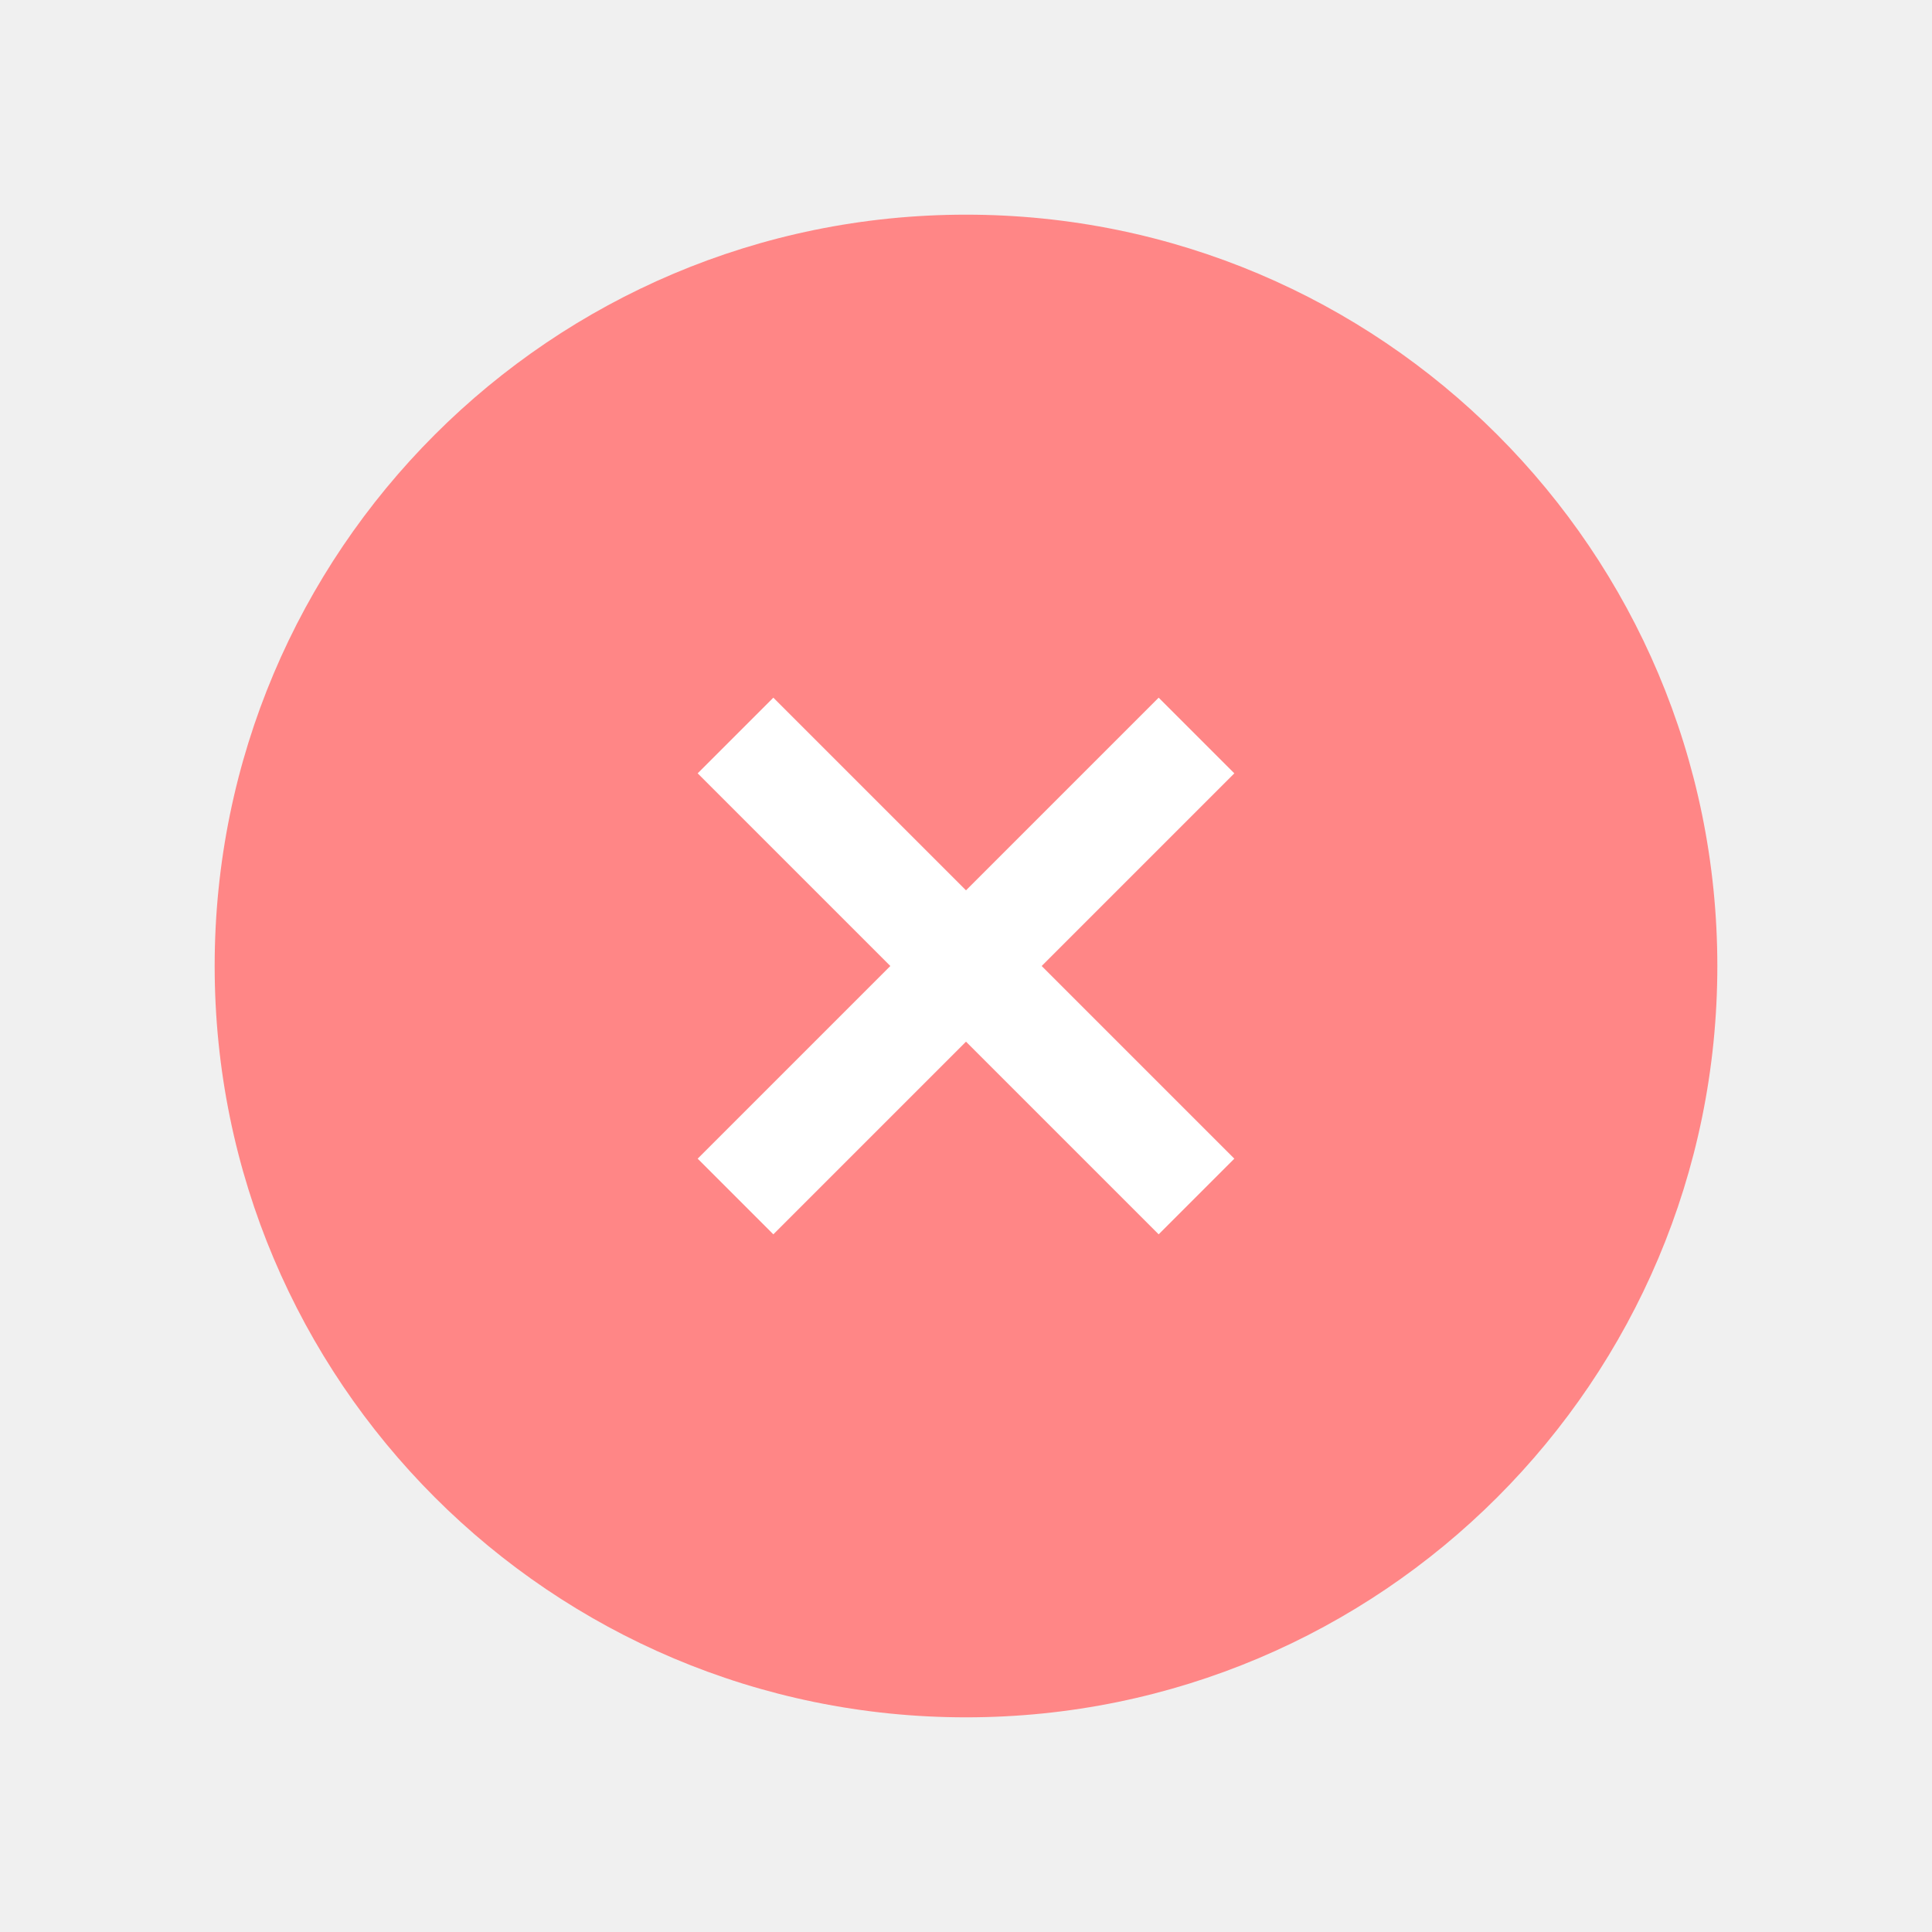
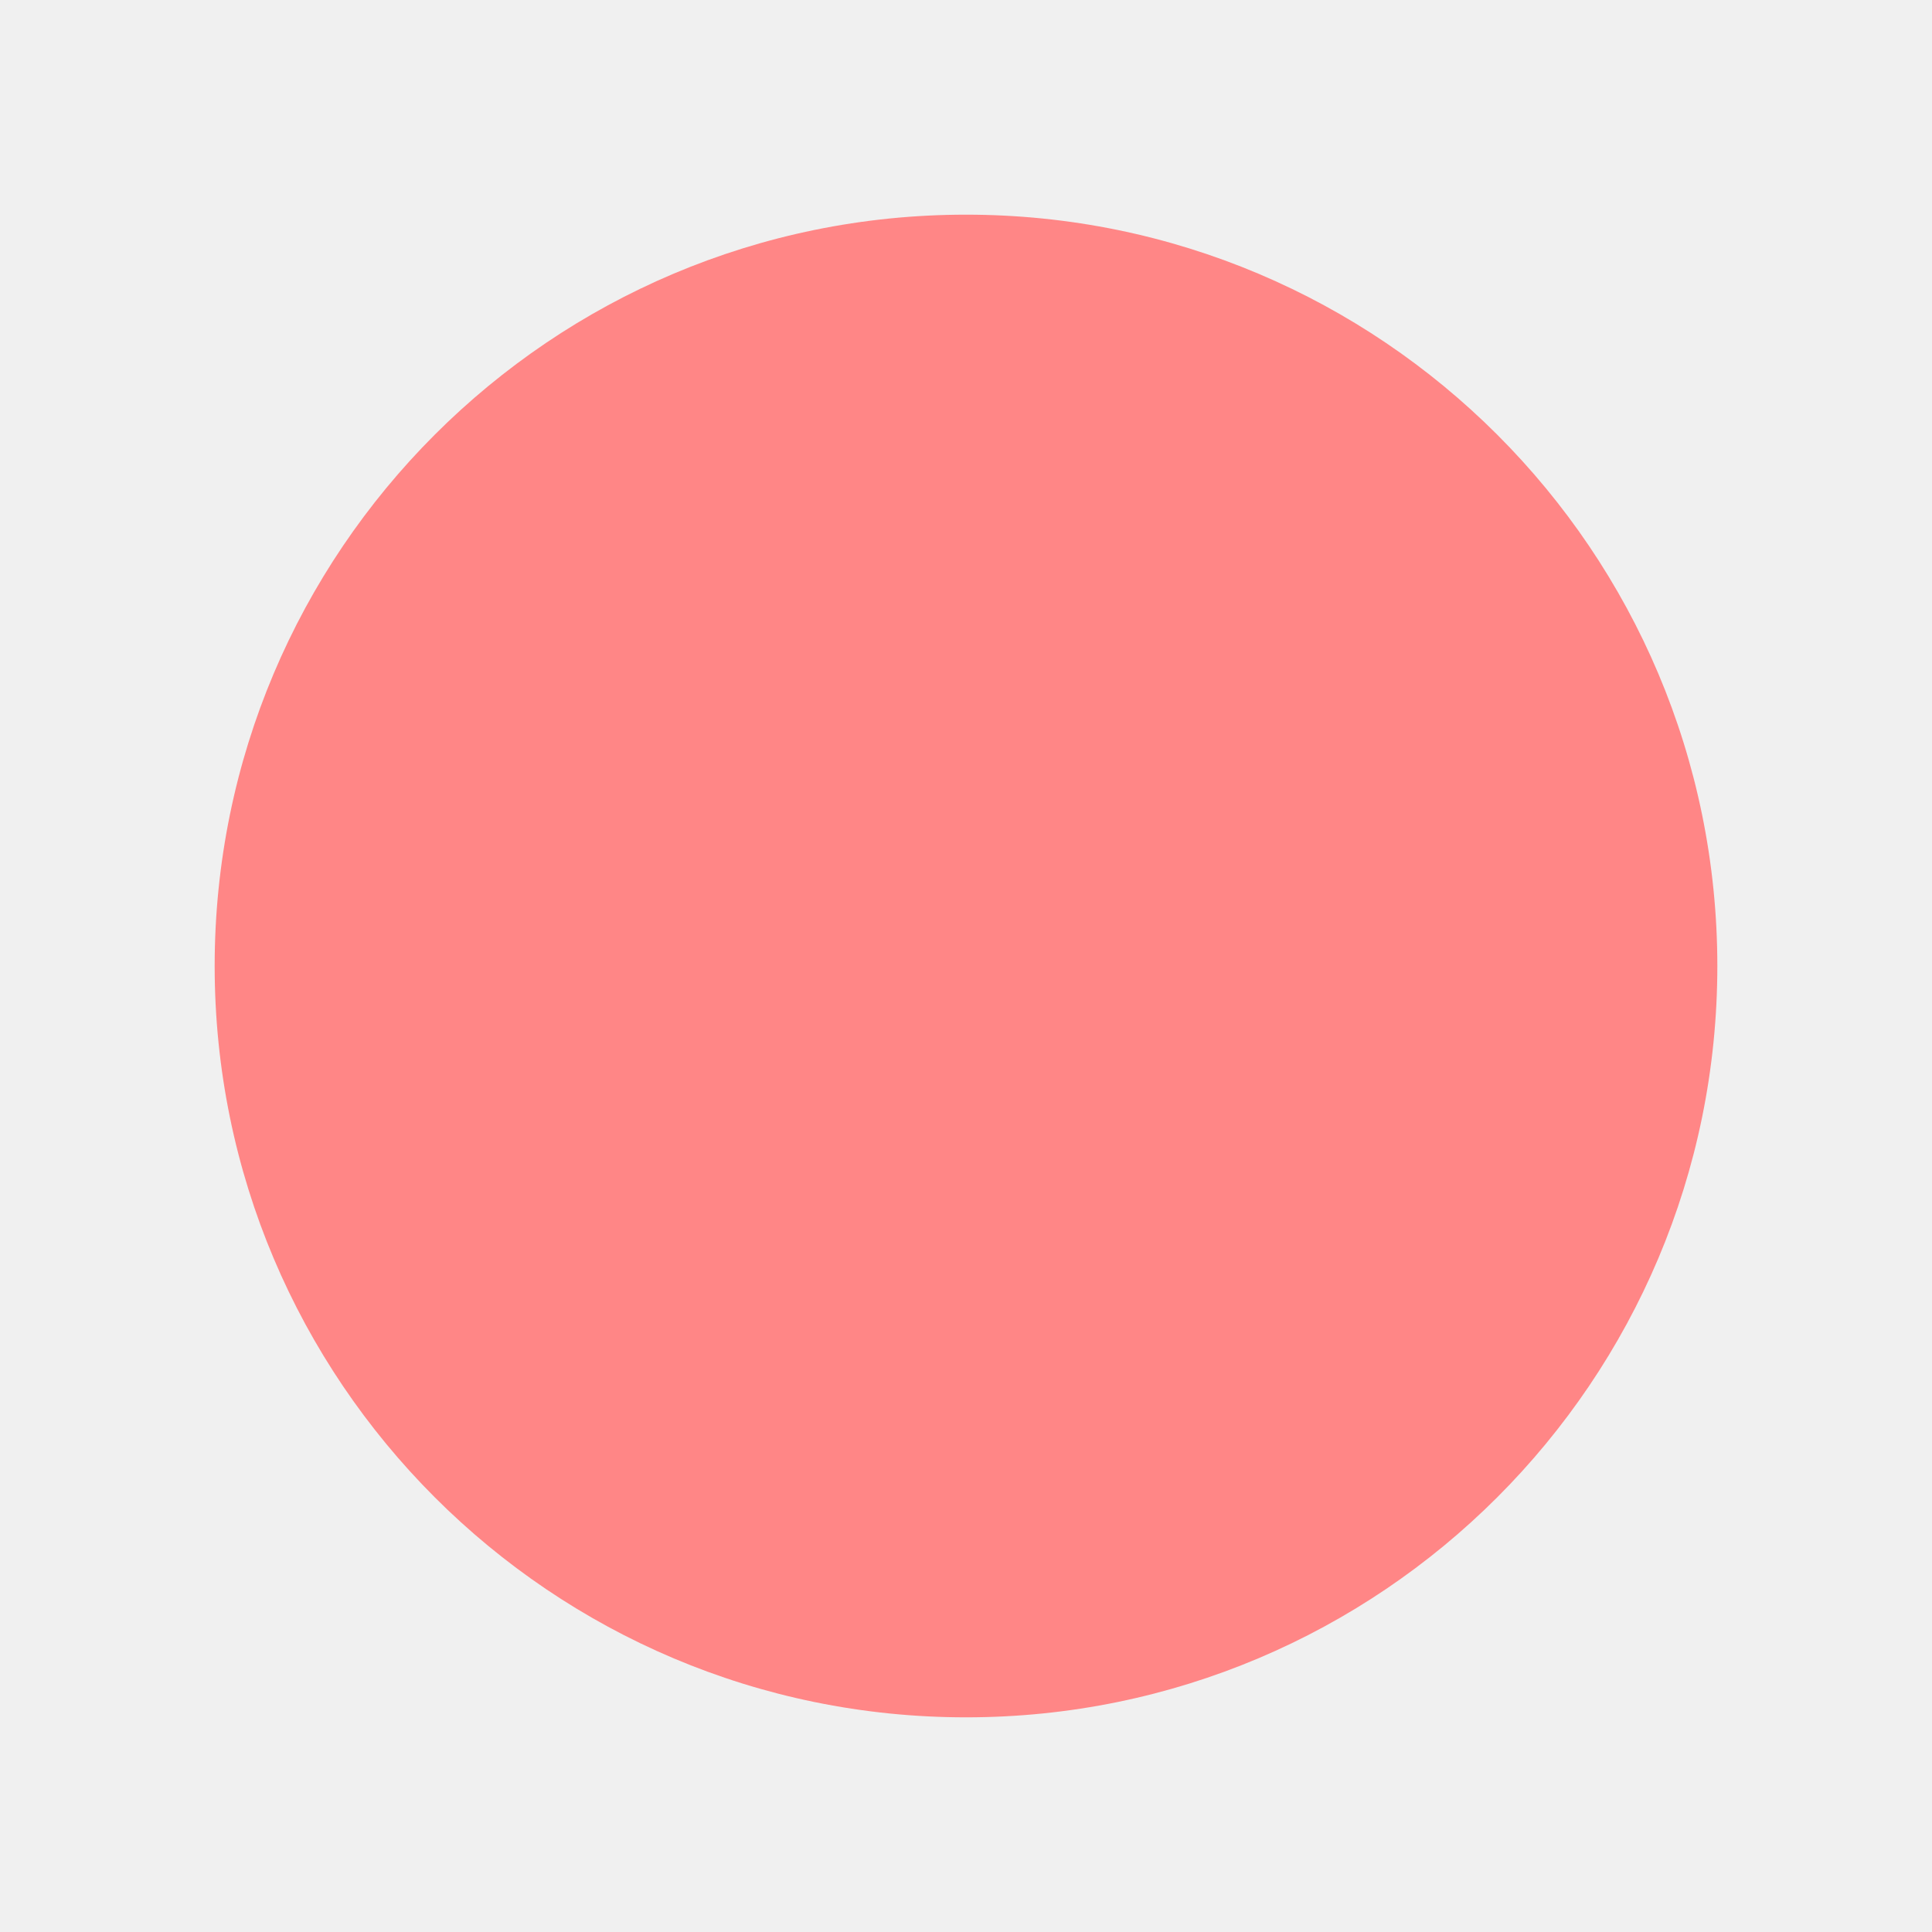
<svg xmlns="http://www.w3.org/2000/svg" width="36" height="36" version="1.1" viewBox="0 0 36 36">
  <defs>
    <filter id="a" x="-.084" y="-.084" width="1.168" height="1.168" color-interpolation-filters="sRGB">
      <feGaussianBlur stdDeviation="0.98" />
    </filter>
  </defs>
  <circle cx="18" cy="19.407" r="14" filter="url(#a)" opacity="0" />
  <circle cx="18" cy="18" r="14" fill="#ff8686" />
  <circle cx="18" cy="18" r="18" opacity="0" />
-   <path d="M 23,14.41 21.59,13 18,16.59 14.41,13 13,14.41 16.59,18 13,21.59 14.41,23 18,19.41 21.59,23 23,21.59 19.41,18 Z" fill="#fff" />
</svg>
